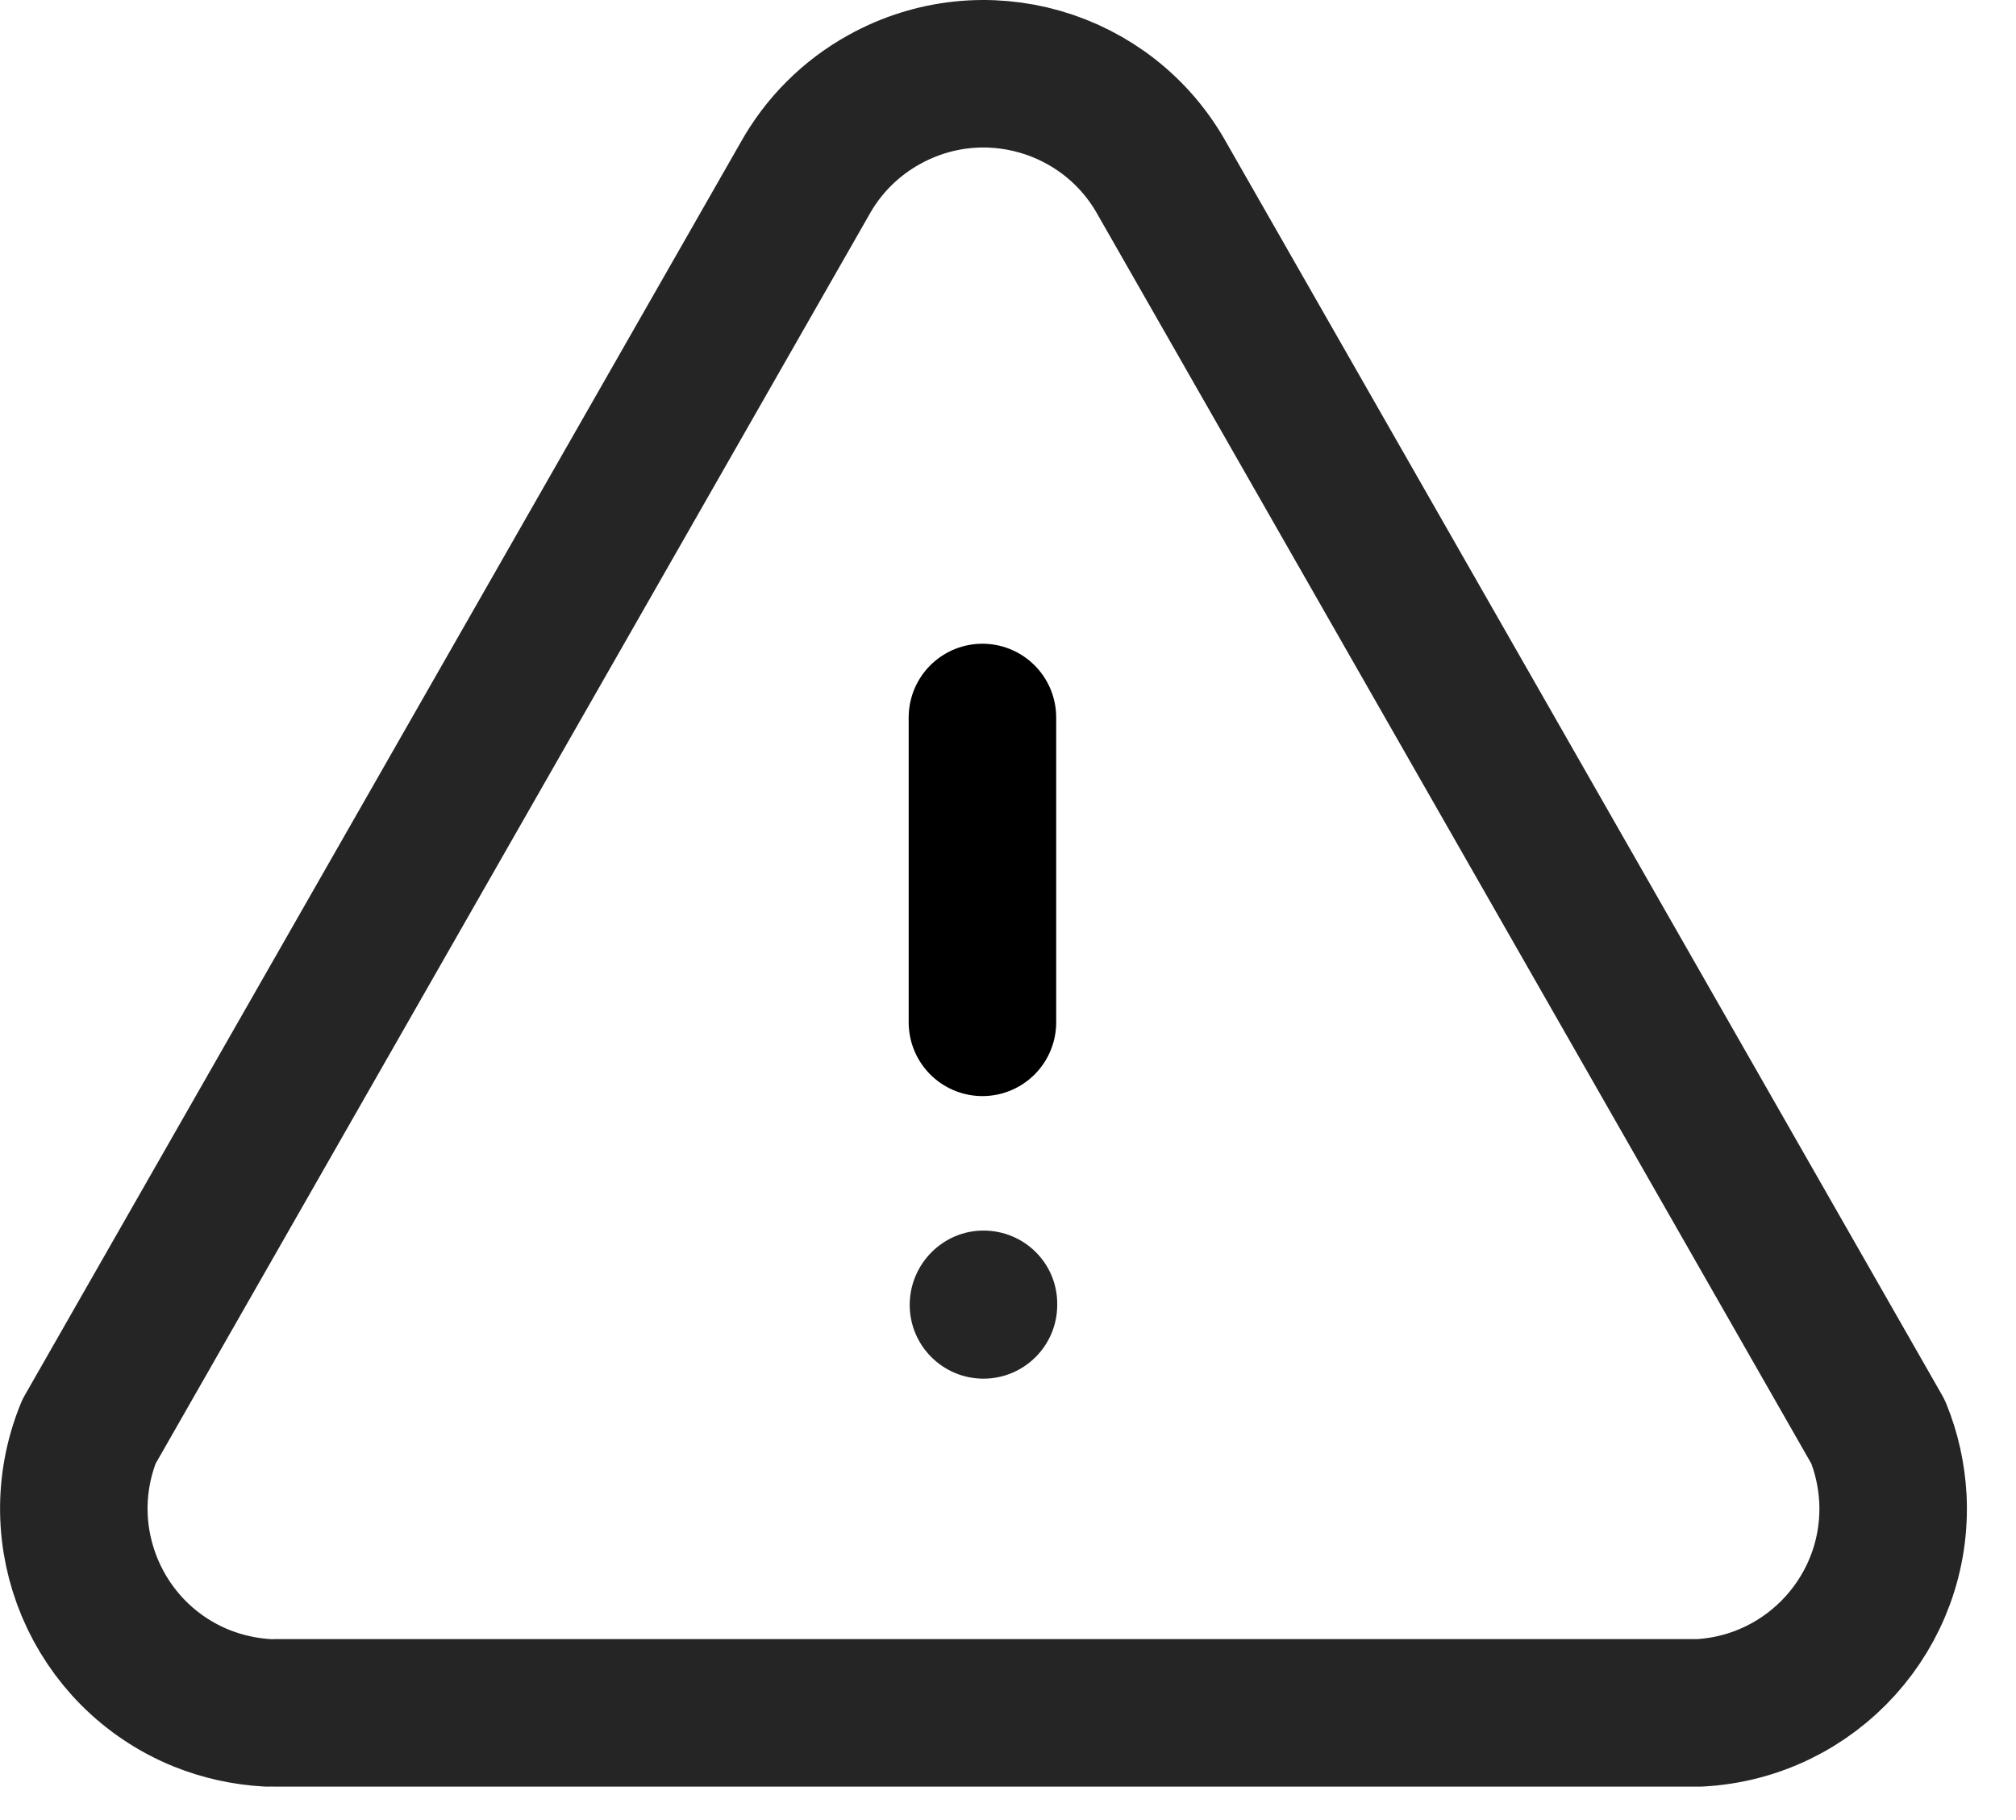
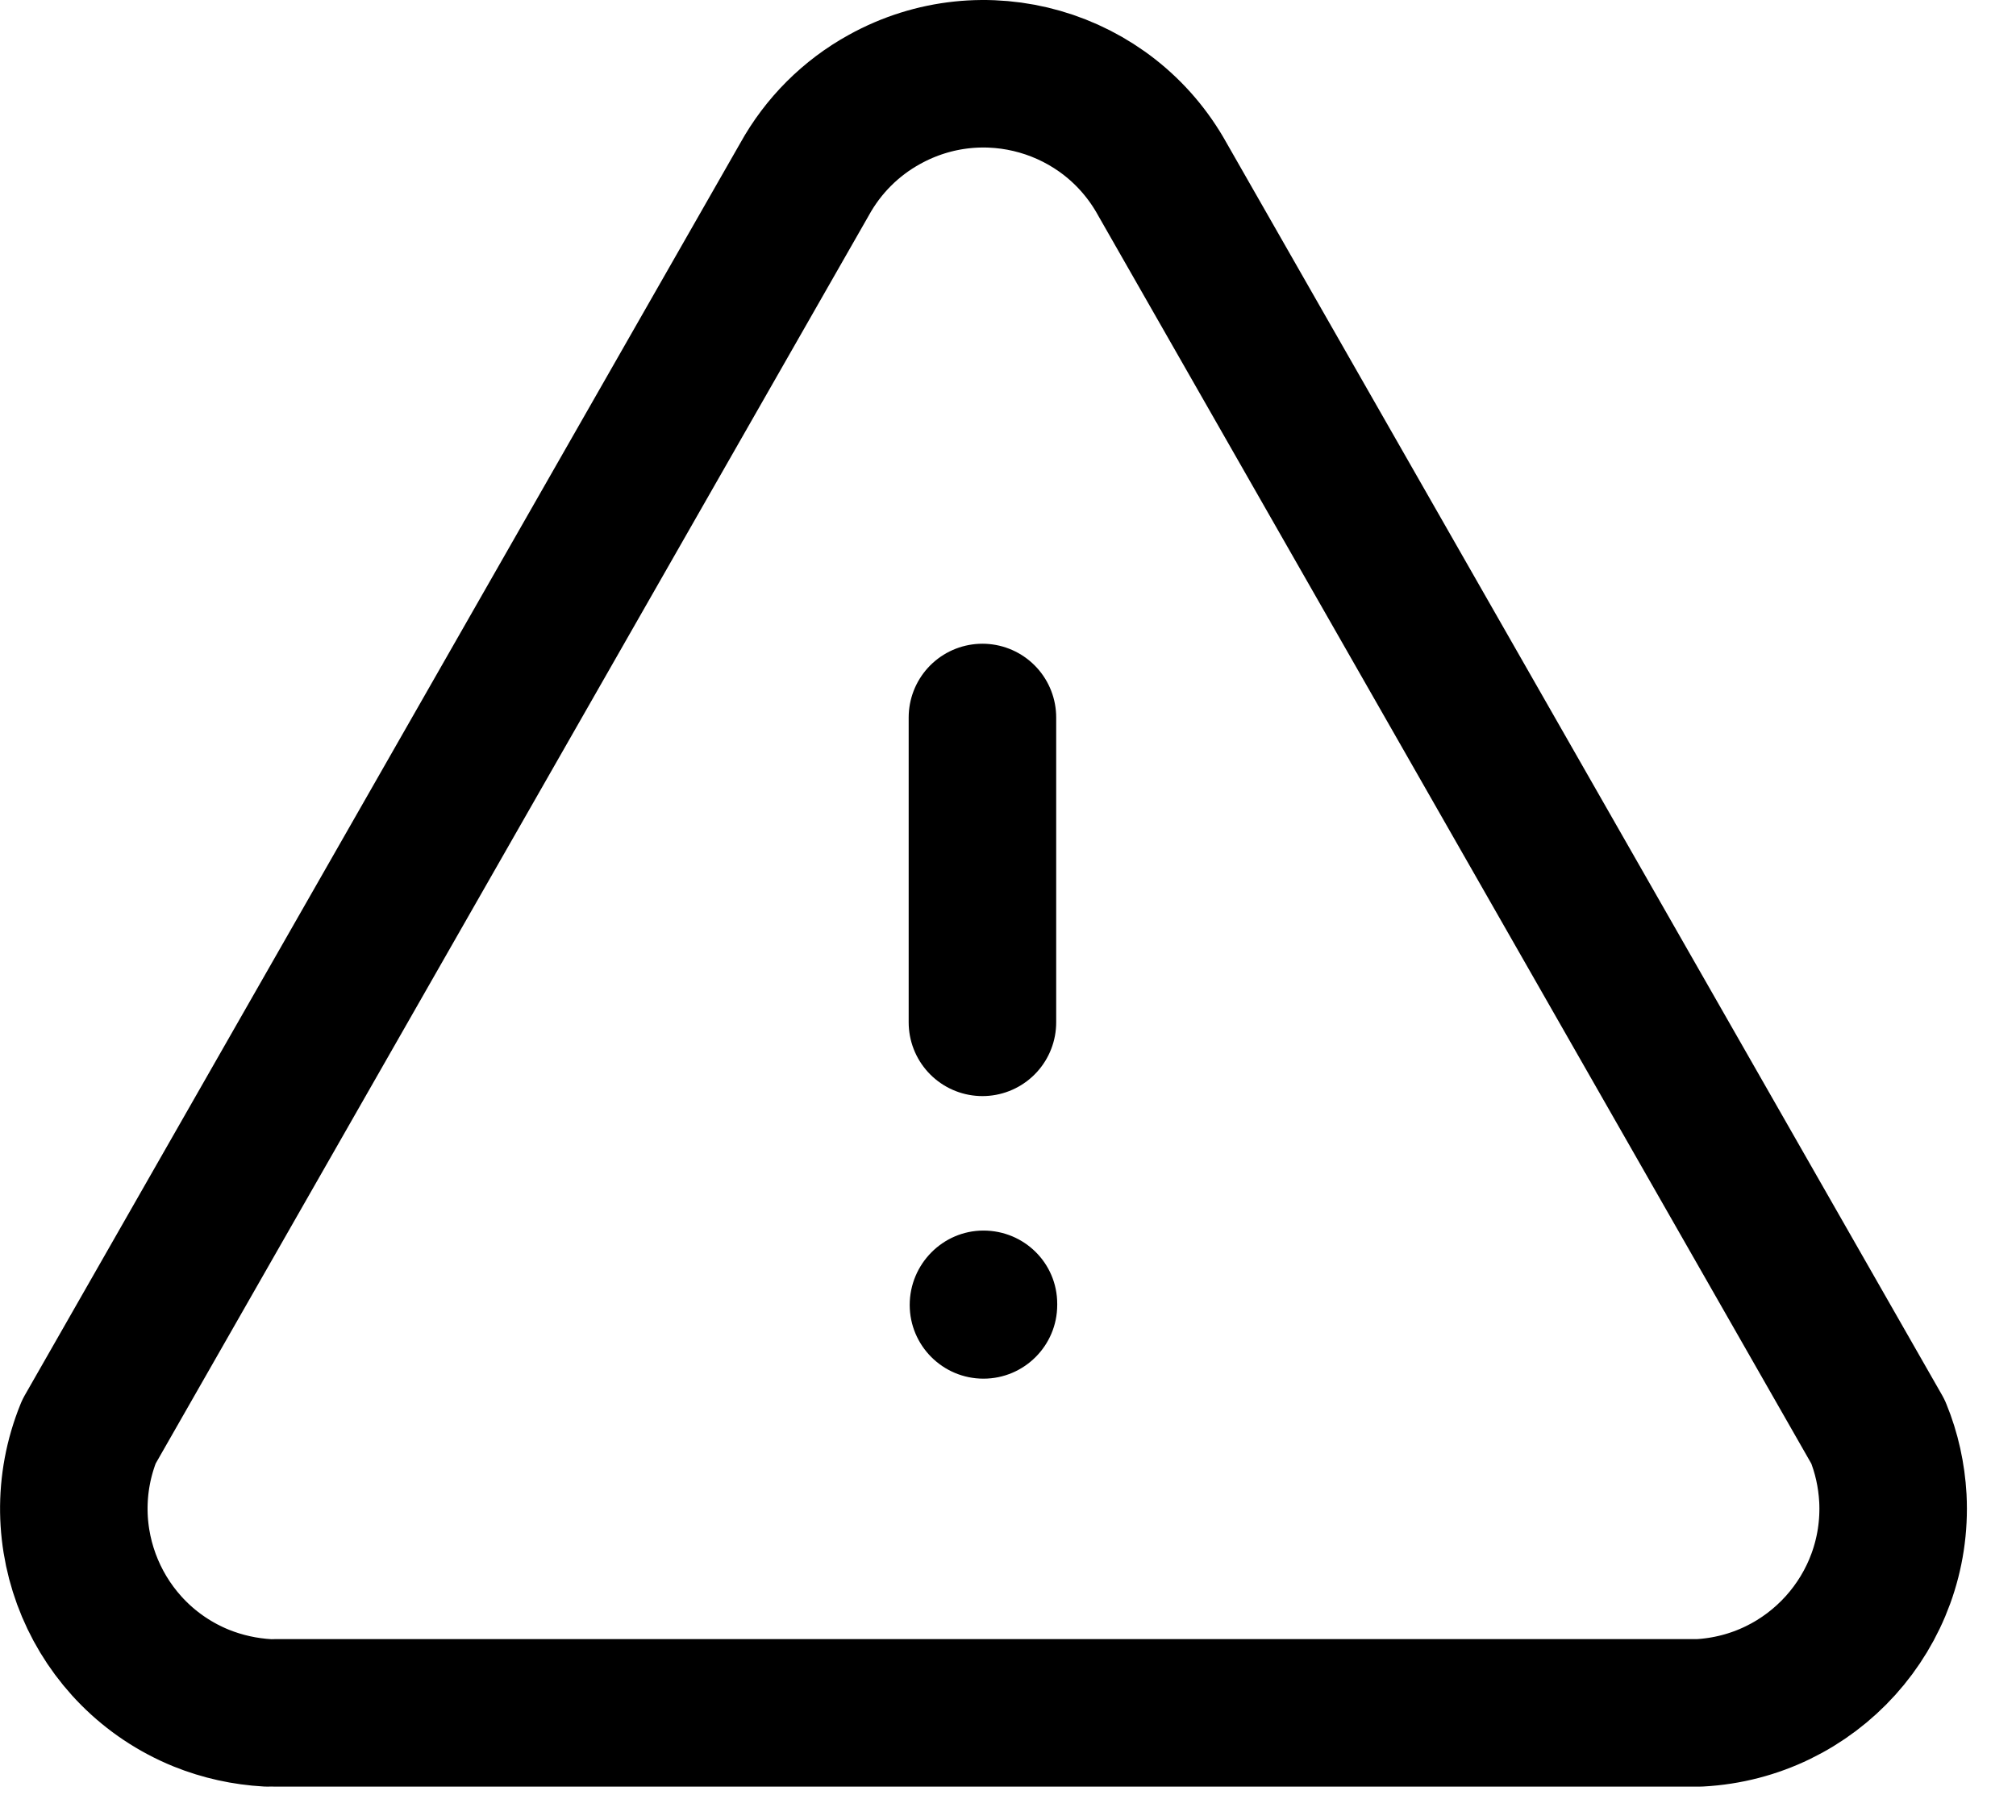
<svg xmlns="http://www.w3.org/2000/svg" width="41" height="37" viewBox="0 0 41 37" fill="none">
-   <path d="M18.501 26.539C18.501 25.711 19.173 25.027 20.001 25.027C20.829 25.027 21.501 25.689 21.501 26.517V26.539C21.501 27.367 20.829 28.039 20.001 28.039C19.173 28.039 18.501 27.367 18.501 26.539Z" fill="#252525" />
-   <path d="M5.592 34.836H34.556C36.85 34.716 38.614 32.762 38.496 30.468C38.47 30.004 38.37 29.546 38.194 29.118L23.64 3.646C22.528 1.636 19.998 0.908 17.988 2.022C17.304 2.398 16.74 2.962 16.362 3.646L1.808 29.118C0.944 31.246 1.968 33.67 4.094 34.536C4.526 34.71 4.982 34.81 5.446 34.836" stroke="#252525" stroke-width="3" stroke-linecap="round" stroke-linejoin="round" />
+   <path d="M18.501 26.539C18.501 25.711 19.173 25.027 20.001 25.027C20.829 25.027 21.501 25.689 21.501 26.517V26.539C21.501 27.367 20.829 28.039 20.001 28.039C19.173 28.039 18.501 27.367 18.501 26.539Z" fill="currentColor" />
+   <path d="M5.592 34.836H34.556C36.85 34.716 38.614 32.762 38.496 30.468C38.47 30.004 38.37 29.546 38.194 29.118L23.64 3.646C22.528 1.636 19.998 0.908 17.988 2.022C17.304 2.398 16.74 2.962 16.362 3.646L1.808 29.118C0.944 31.246 1.968 33.67 4.094 34.536C4.526 34.71 4.982 34.81 5.446 34.836" stroke="currentColor" stroke-width="3" stroke-linecap="round" stroke-linejoin="round" />
  <path d="M19.98 20.792V14.592" stroke="currentColor" stroke-width="3" stroke-linecap="round" stroke-linejoin="round" />
</svg>
